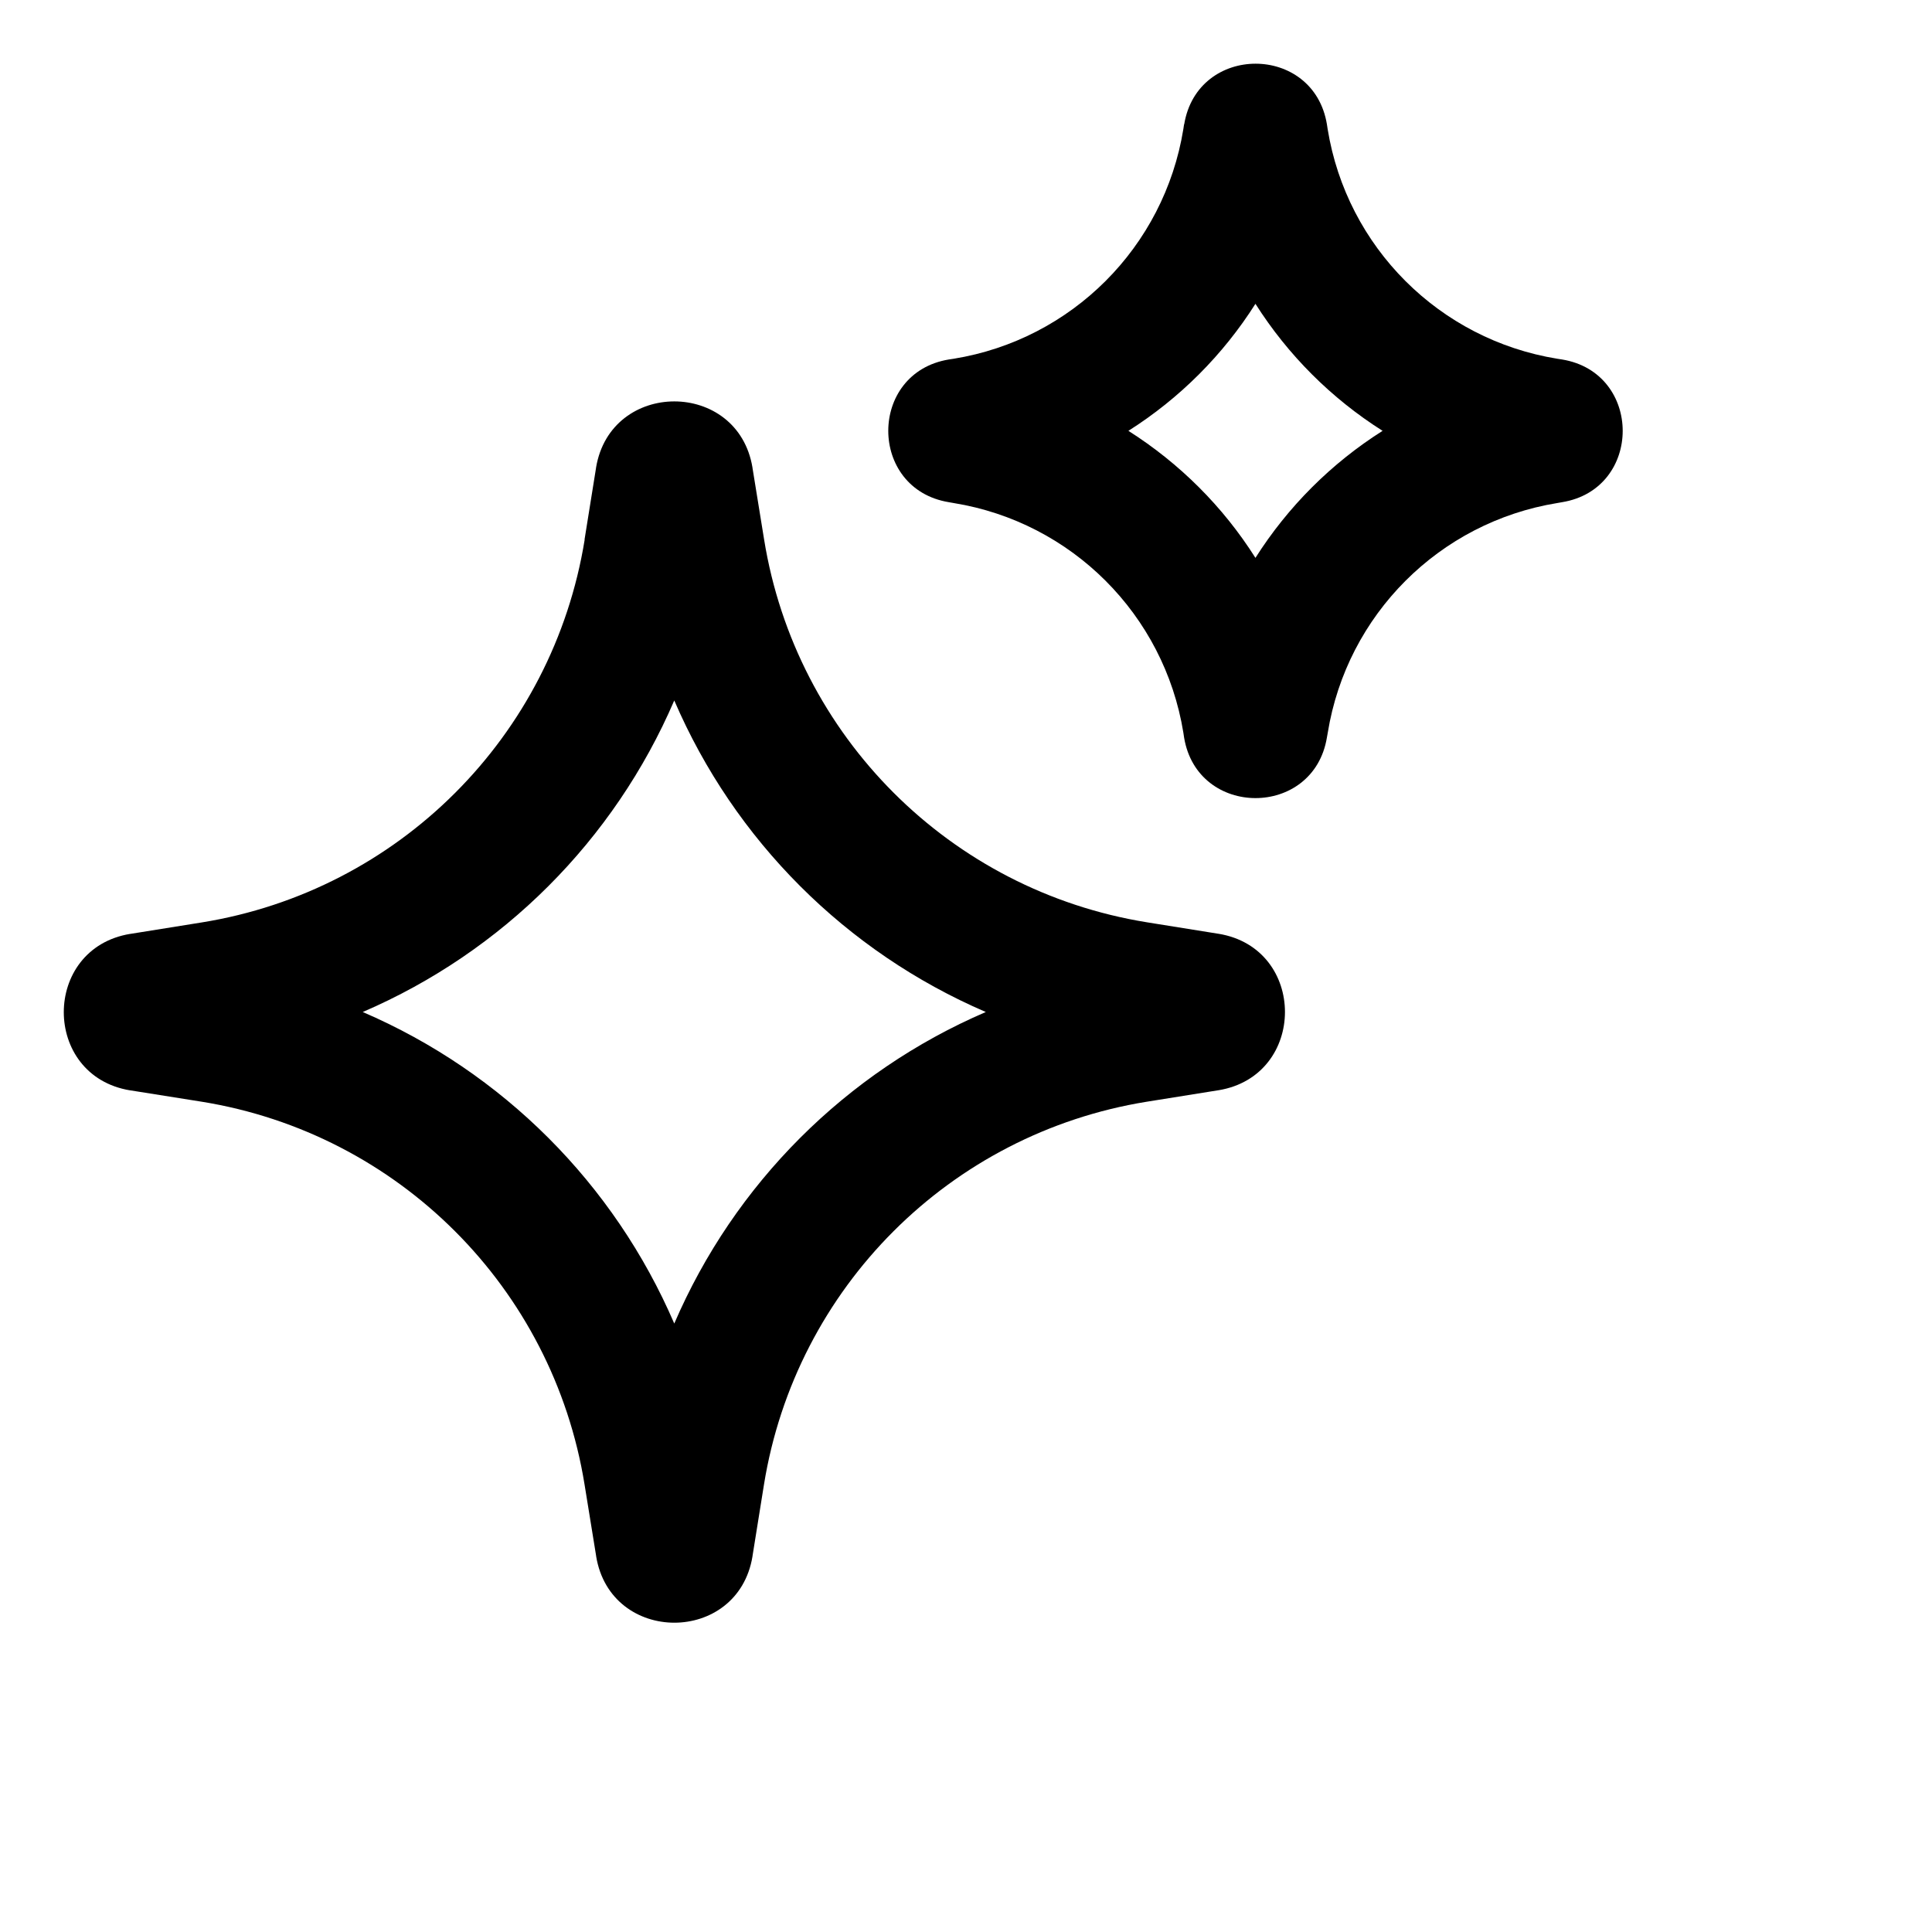
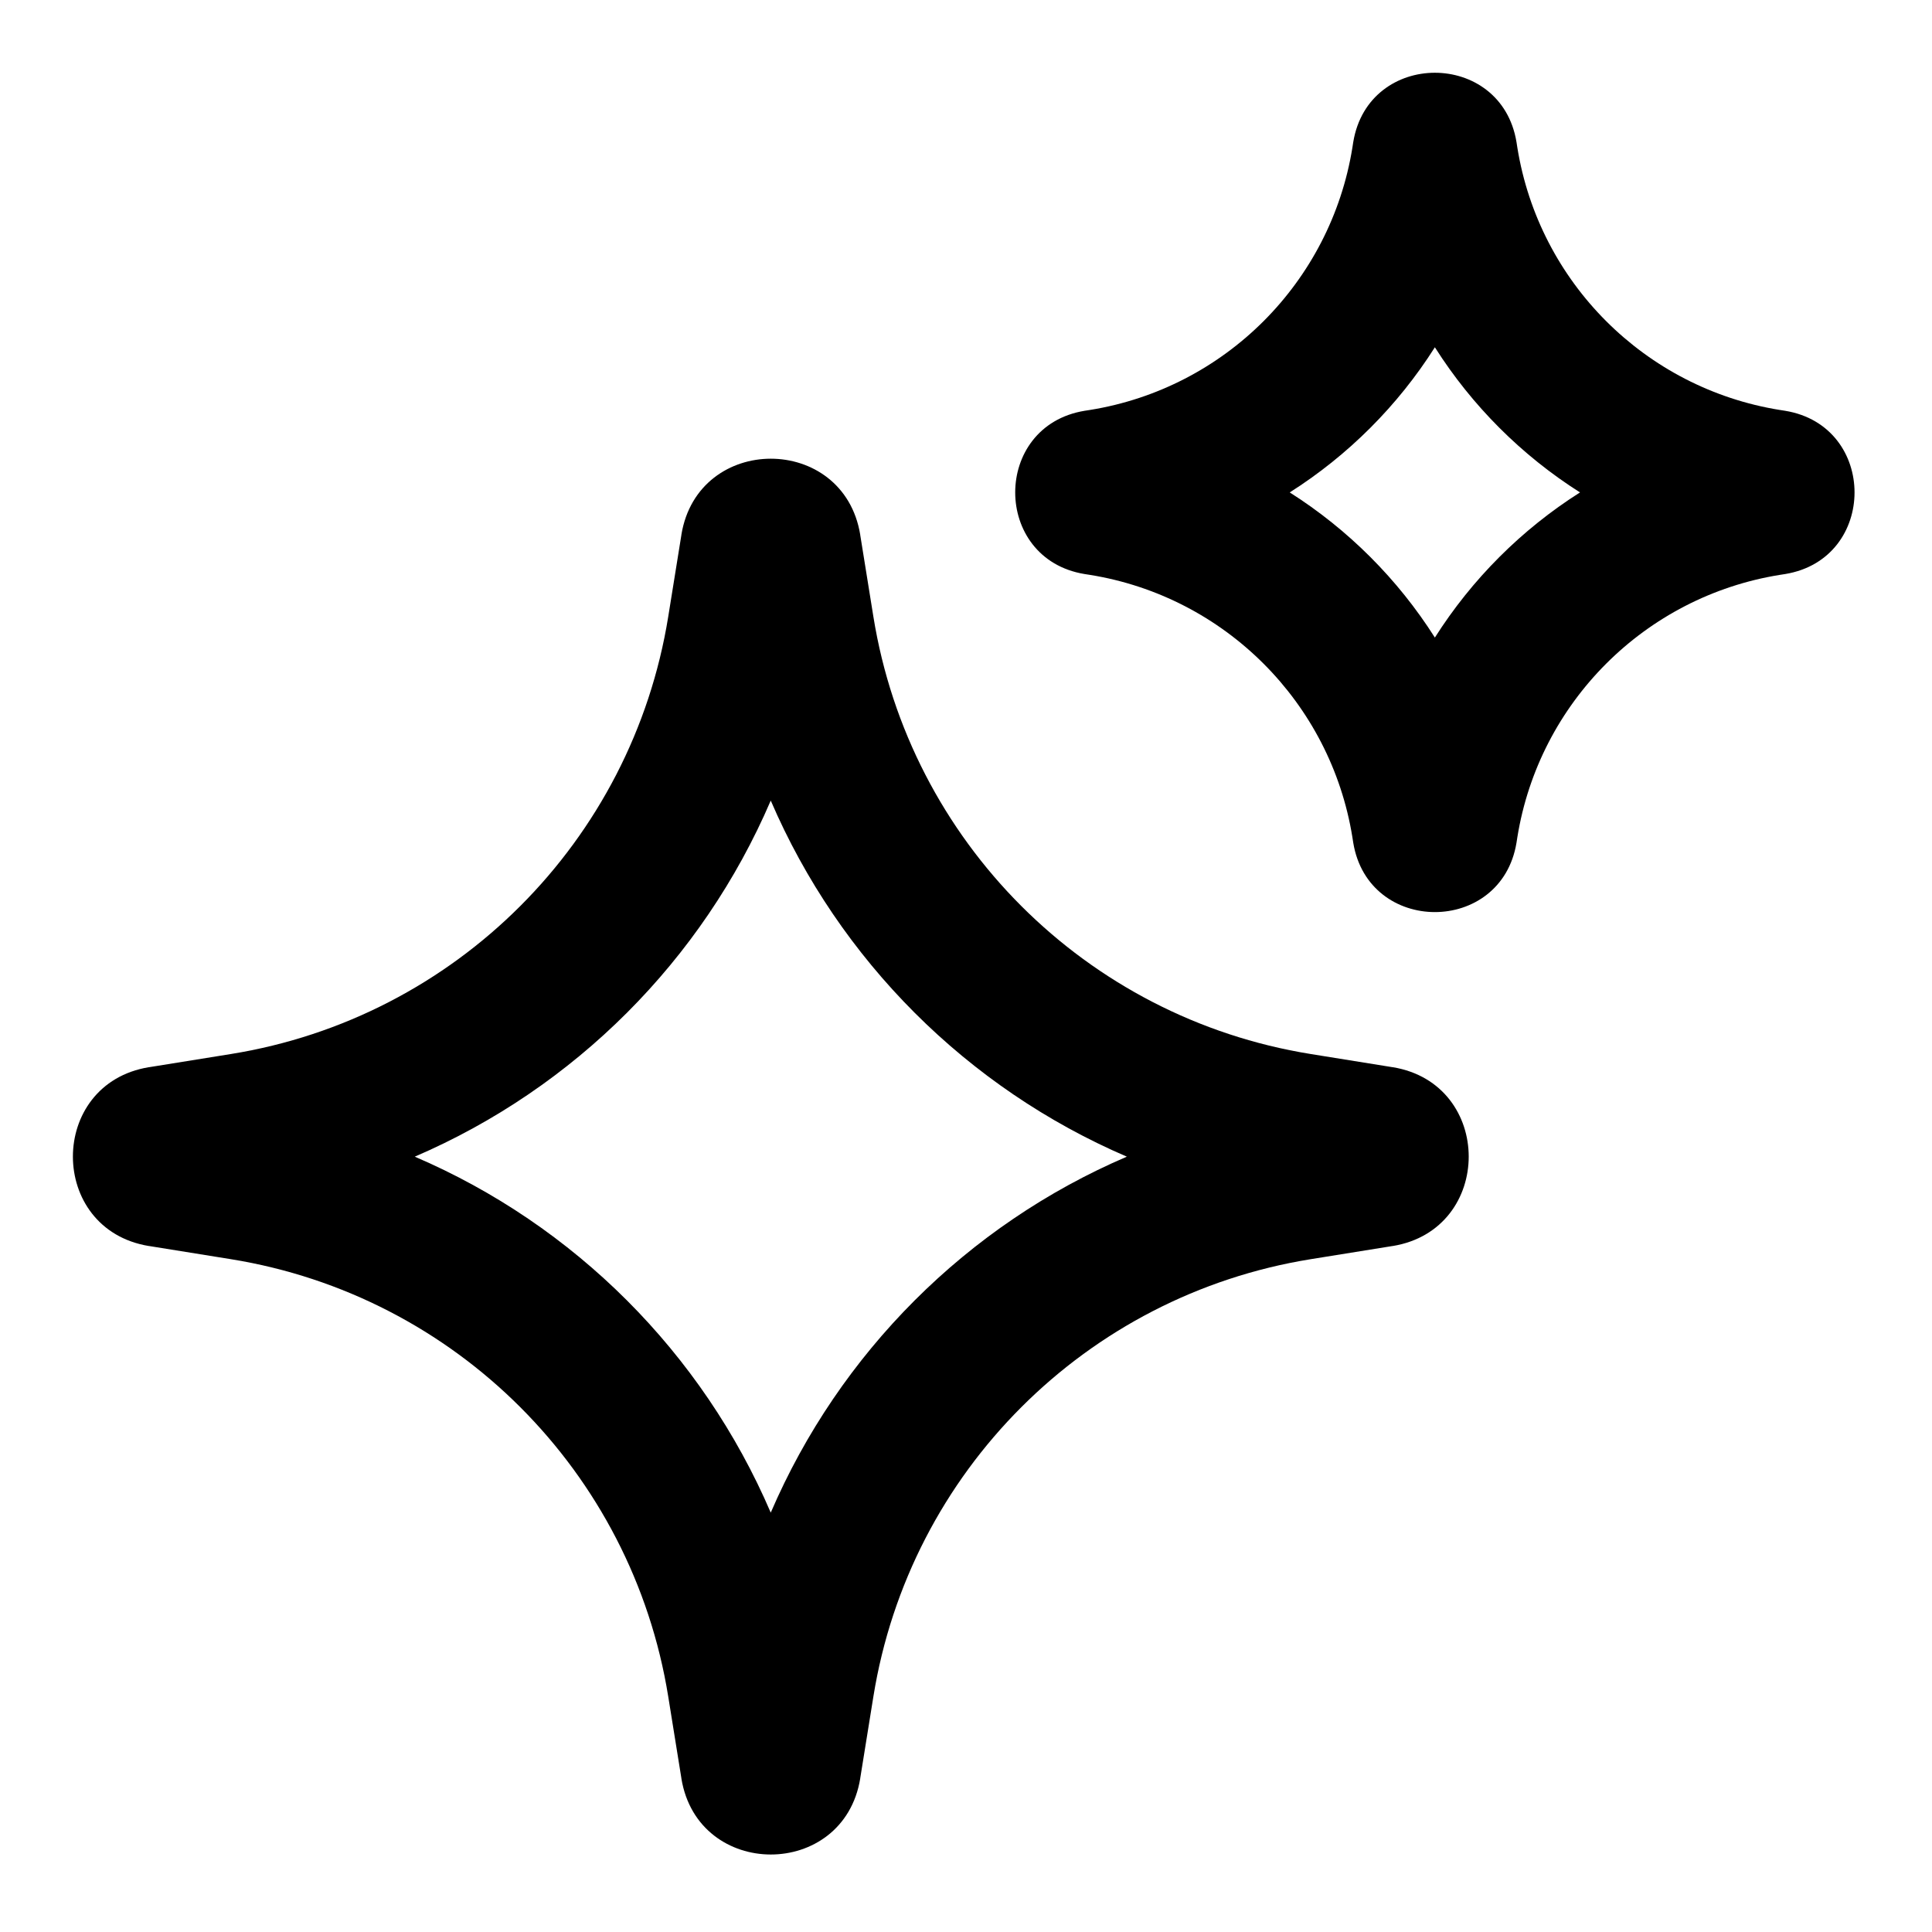
- <svg xmlns="http://www.w3.org/2000/svg" width="16" height="16" viewBox="0 0 16 16">
-   <path fill-rule="evenodd" d="M10.397 2.516a3.4 3.4 0 0 1-1.052 1.052c.424.269.784.628 1.052 1.052a3.4 3.4 0 0 1 1.053-1.052 3.4 3.4 0 0 1-1.053-1.052m-.59-1.486c.11-.67 1.072-.67 1.182 0l.006.039a2.3 2.3 0 0 0 1.902 1.902l.039.006c.67.11.67 1.073 0 1.182l-.04.007a2.3 2.3 0 0 0-1.9 1.902l-.007.039c-.11.67-1.073.67-1.183 0l-.006-.04a2.3 2.3 0 0 0-1.902-1.901l-.04-.007c-.669-.11-.669-1.072 0-1.182l.04-.006A2.3 2.3 0 0 0 9.8 1.069l.006-.04ZM4.841 4.468l.095-.592v-.002c.121-.733 1.176-.733 1.296 0v.002l.096.592a3.83 3.83 0 0 0 3.17 3.17l.592.095h.001c.734.12.734 1.175 0 1.296h-.001l-.593.095a3.83 3.83 0 0 0-3.17 3.17l-.095.592v.002c-.12.734-1.175.734-1.295 0v-.002l-.096-.592a3.83 3.83 0 0 0-3.17-3.17L1.08 9.03h-.002c-.733-.12-.733-1.175 0-1.296h.002l.592-.095a3.83 3.83 0 0 0 3.17-3.17Zm.743 1.333a4.93 4.93 0 0 1-2.58 2.58 4.93 4.93 0 0 1 2.58 2.58 4.93 4.93 0 0 1 2.58-2.58 4.93 4.93 0 0 1-2.58-2.58" />
+ <svg xmlns="http://www.w3.org/2000/svg" width="16" height="16" viewBox="0 0 16 16" fill="currentColor">
+   <path fill-rule="evenodd" clip-rule="evenodd" d="M11.883 2.876C11.576 3.36 11.165 3.771 10.681 4.078C11.165 4.385 11.576 4.796 11.883 5.28C12.19 4.796 12.601 4.385 13.085 4.078C12.601 3.771 12.19 3.36 11.883 2.876ZM11.207 1.177C11.333 0.411 12.433 0.411 12.559 1.177L12.566 1.222C12.746 2.338 13.623 3.215 14.739 3.395L14.74 3.395L14.784 3.402C15.55 3.528 15.55 4.628 14.784 4.754L14.739 4.761C13.623 4.941 12.746 5.818 12.566 6.934L12.559 6.979C12.433 7.745 11.333 7.745 11.207 6.979L11.2 6.934C11.02 5.818 10.143 4.941 9.027 4.761L8.982 4.754C8.216 4.628 8.216 3.528 8.982 3.402L9.027 3.395C10.143 3.215 11.02 2.338 11.2 1.222L11.207 1.177ZM5.534 5.107L5.643 4.43L5.643 4.428C5.781 3.589 6.986 3.589 7.124 4.428L7.124 4.43L7.233 5.107C7.533 6.968 8.993 8.429 10.855 8.729C10.855 8.729 10.855 8.729 10.855 8.729L11.532 8.838L11.534 8.838C12.373 8.976 12.373 10.181 11.534 10.319L11.532 10.319L10.855 10.428C10.855 10.428 10.855 10.428 10.855 10.428C8.994 10.728 7.533 12.188 7.233 14.05C7.233 14.05 7.233 14.05 7.233 14.05L7.124 14.727L7.124 14.729C6.986 15.568 5.781 15.568 5.643 14.729L5.643 14.727L5.534 14.05C5.534 14.05 5.534 14.05 5.534 14.05C5.234 12.188 3.773 10.728 1.912 10.428C1.912 10.428 1.912 10.428 1.912 10.428L1.235 10.319L1.233 10.319C0.394 10.181 0.394 8.976 1.233 8.838L1.235 8.838L1.912 8.729C1.912 8.729 1.912 8.729 1.912 8.729C3.774 8.429 5.234 6.968 5.534 5.107ZM6.383 6.63C5.815 7.953 4.758 9.01 3.435 9.579C4.758 10.146 5.815 11.204 6.383 12.527C6.952 11.204 8.009 10.146 9.332 9.579C8.009 9.01 6.952 7.953 6.383 6.63Z" />
</svg>
